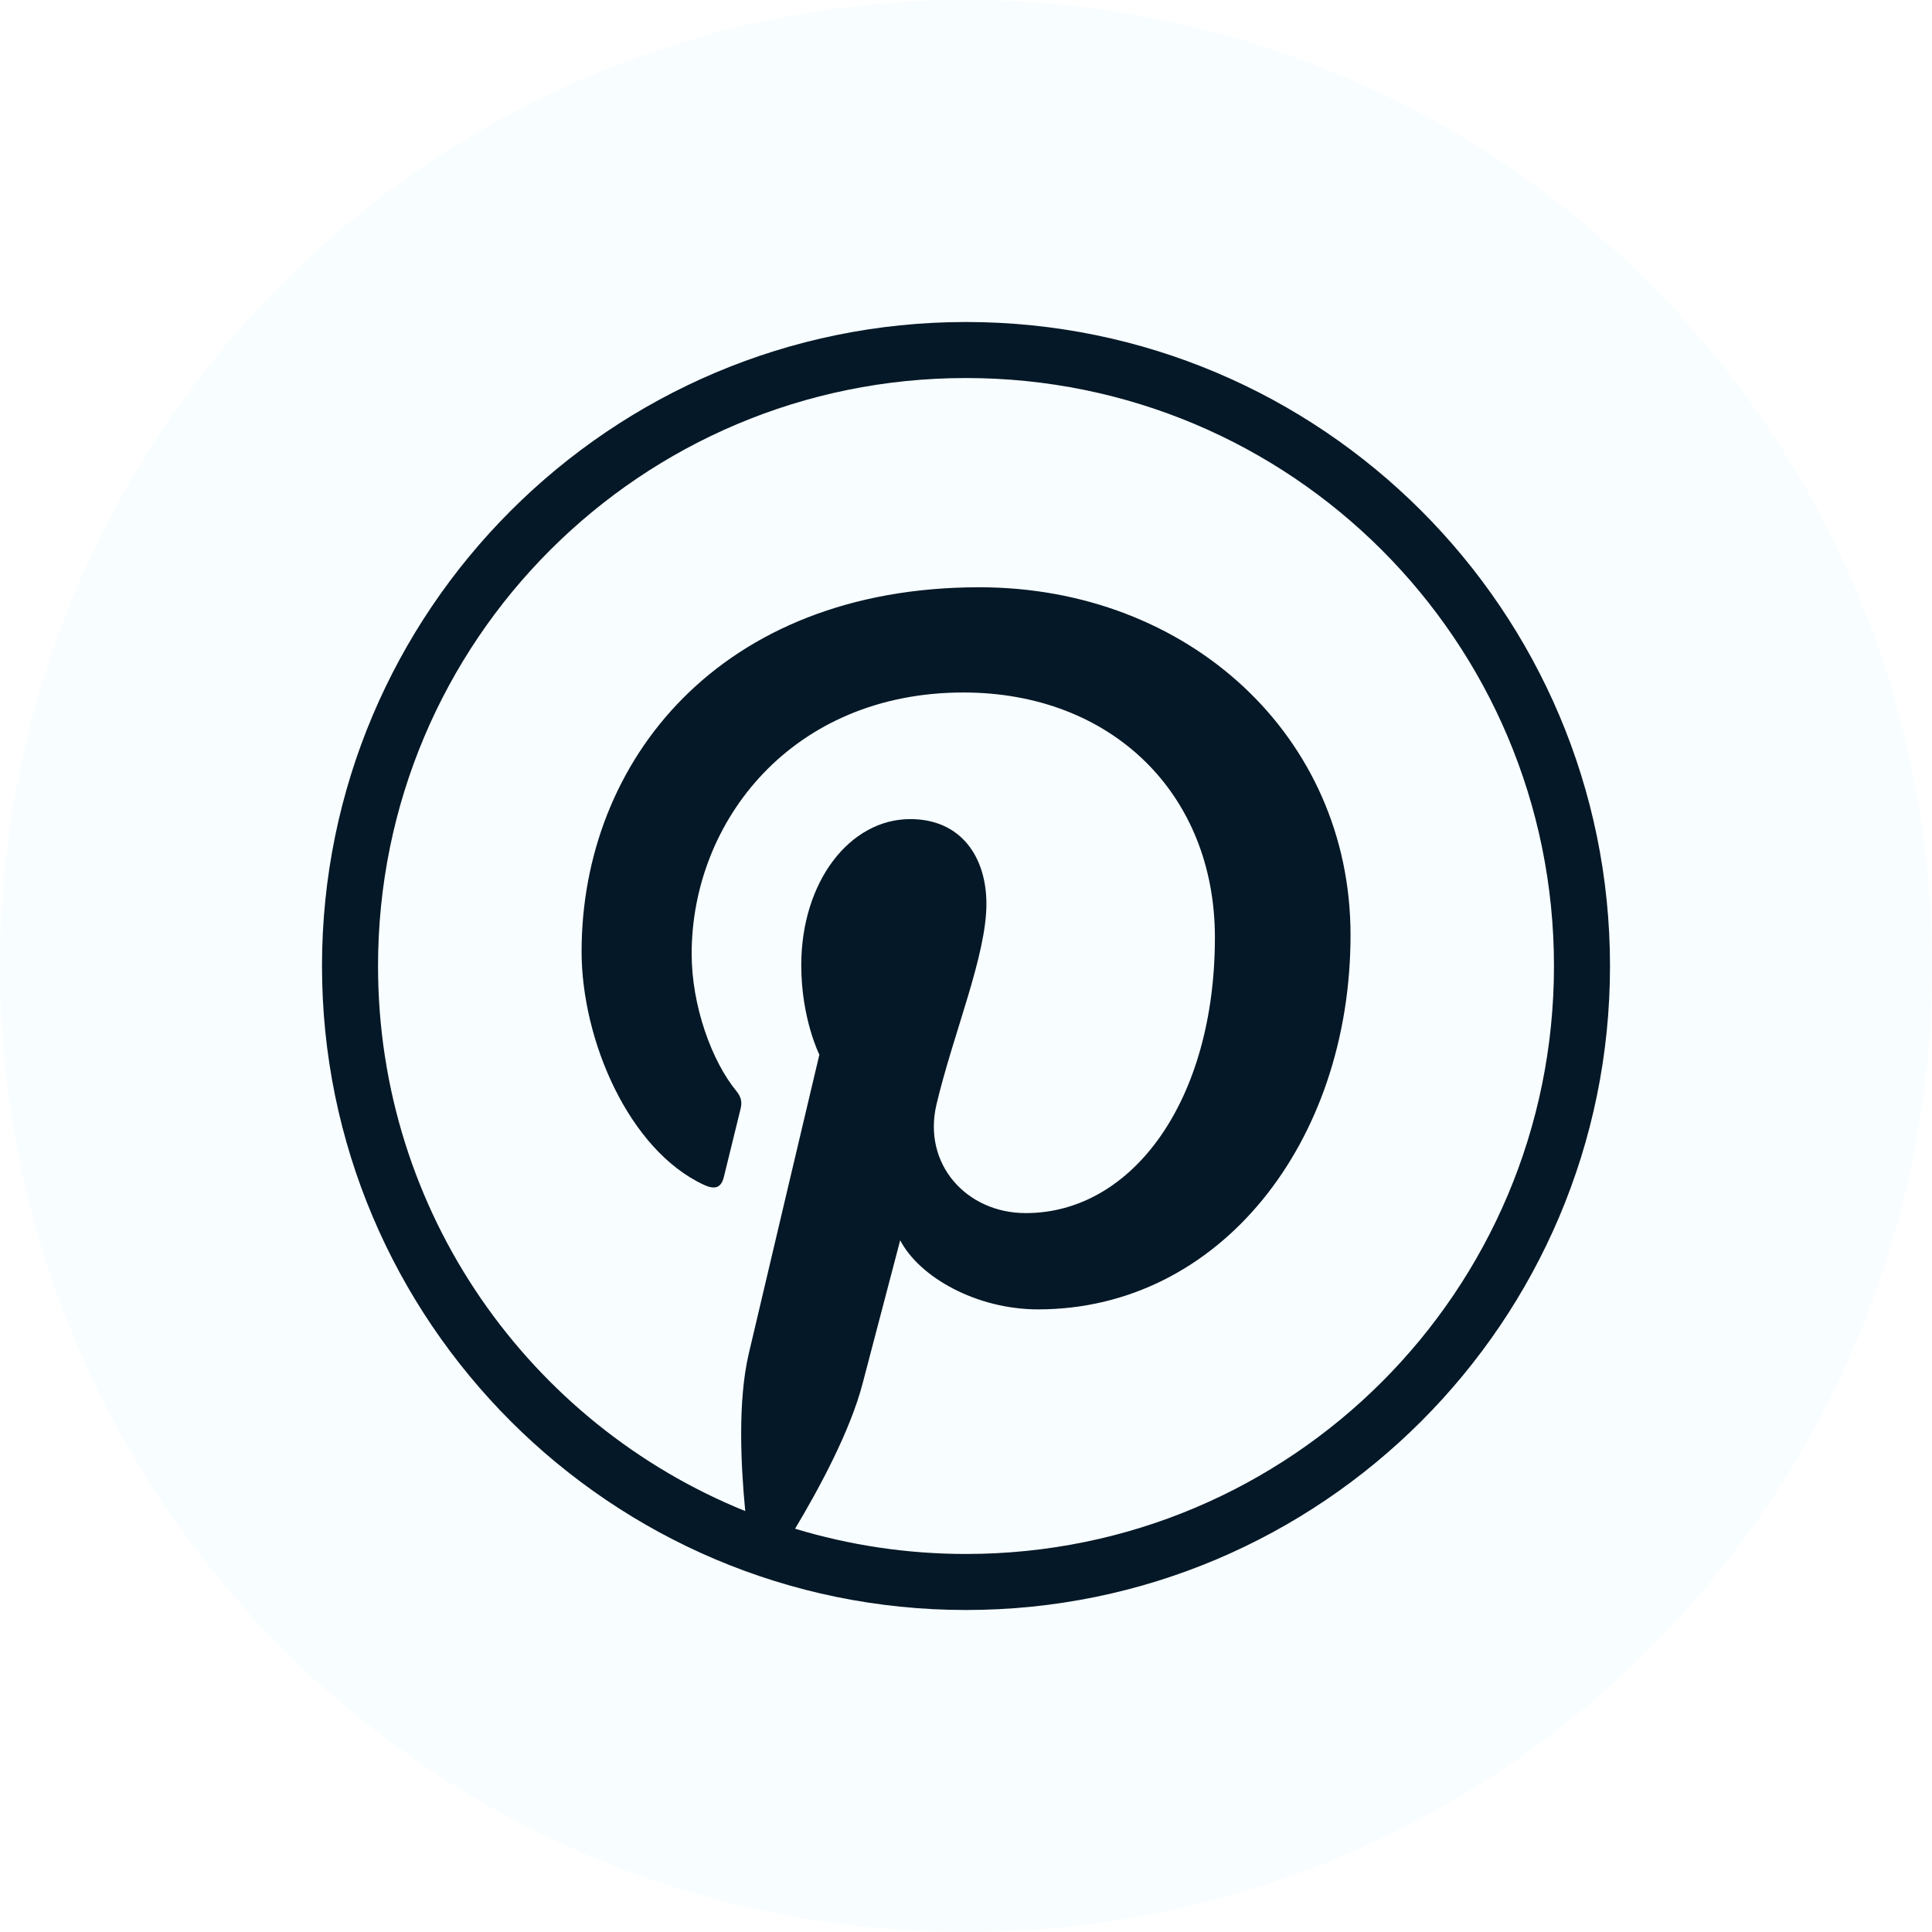
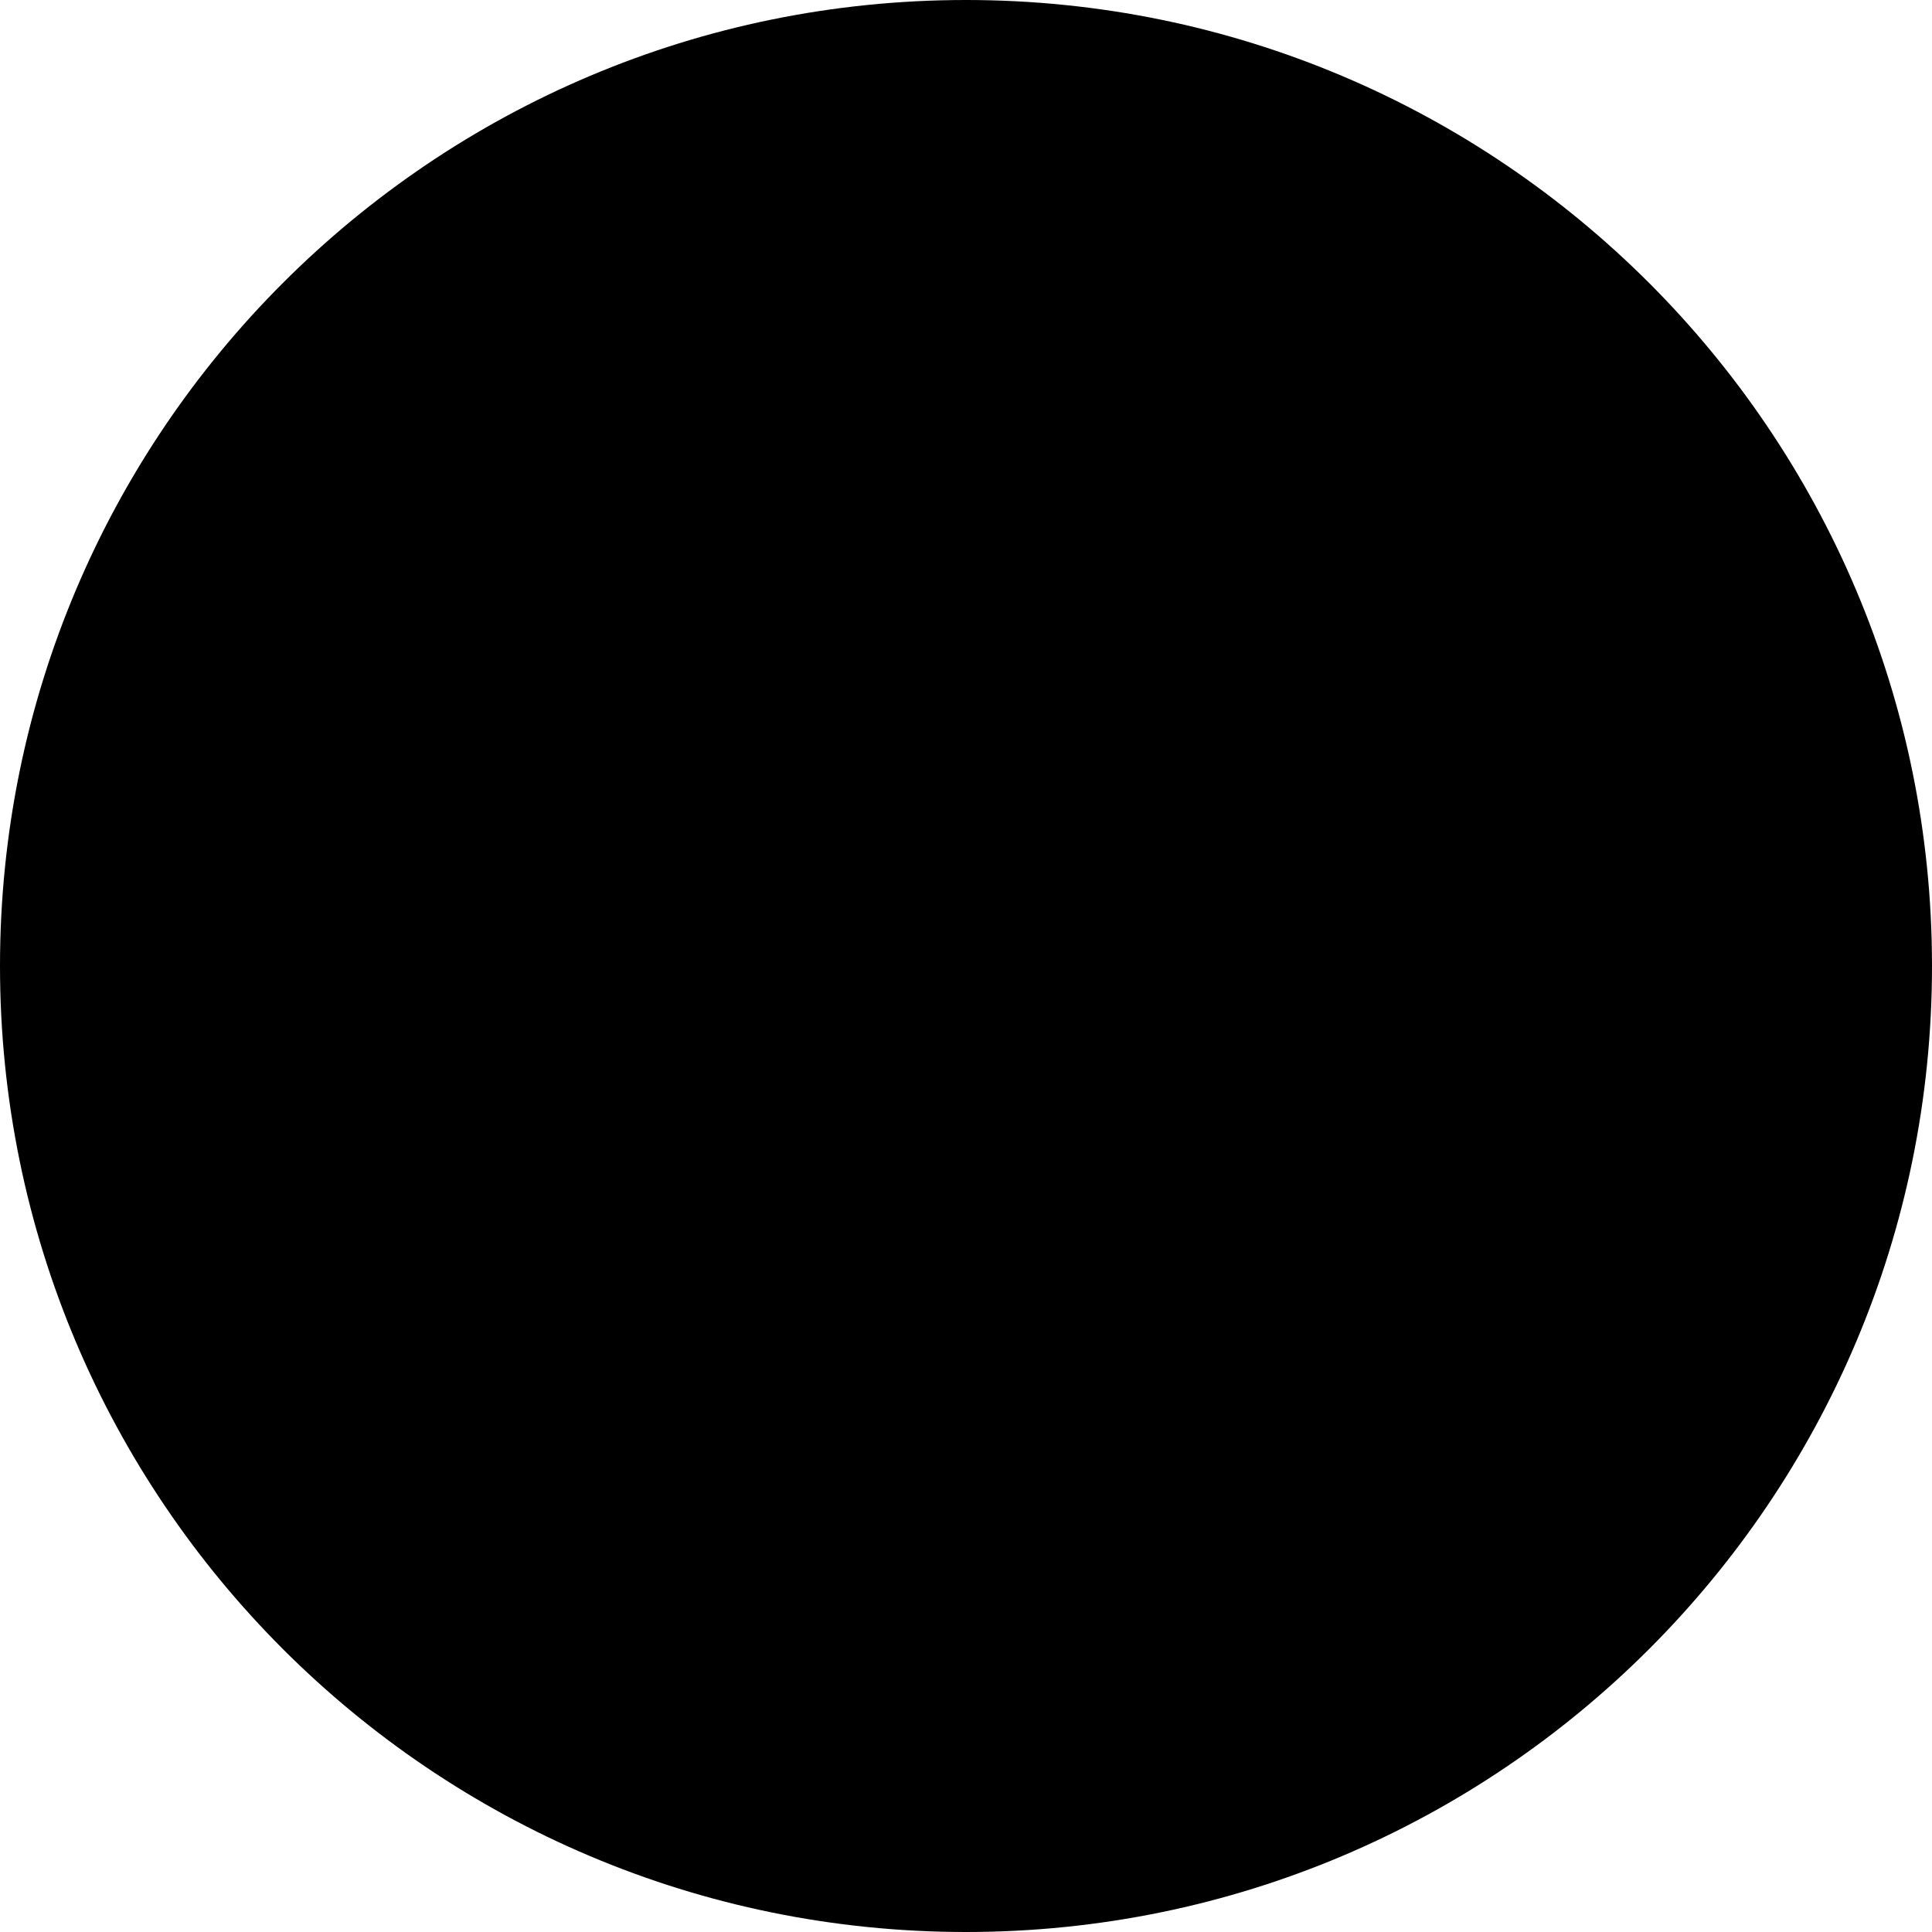
- <svg xmlns="http://www.w3.org/2000/svg" width="30" height="30" viewBox="0 0 30 30" fill="none">
-   <path d="M15 0C23.285 0 30 6.716 30 15C30 23.285 23.285 30 15 30C6.715 30 0 23.285 0 15C0 6.716 6.715 0 15 0Z" fill="#F8FDFF" />
-   <path d="M15 5C9.482 5 5 9.482 5 15C5 20.518 9.482 25 15 25C20.518 25 25 20.518 25 15C25 9.482 20.518 5 15 5ZM15 5.87C20.048 5.87 24.13 9.952 24.13 15C24.13 20.048 20.048 24.13 15 24.13C14.077 24.13 13.186 23.992 12.346 23.738C12.72 23.113 13.203 22.219 13.395 21.481C13.509 21.043 13.978 19.259 13.978 19.259C14.282 19.84 15.172 20.332 16.119 20.332C18.938 20.332 20.971 17.739 20.971 14.518C20.971 11.429 18.45 9.119 15.207 9.119C11.172 9.119 9.031 11.826 9.031 14.775C9.031 16.146 9.76 17.853 10.928 18.397C11.105 18.479 11.2 18.443 11.241 18.272C11.272 18.142 11.43 17.507 11.501 17.212C11.523 17.118 11.512 17.037 11.436 16.944C11.05 16.475 10.74 15.614 10.74 14.811C10.74 12.749 12.301 10.753 14.96 10.753C17.256 10.753 18.865 12.319 18.865 14.557C18.865 17.085 17.588 18.837 15.927 18.837C15.009 18.837 14.322 18.078 14.542 17.148C14.806 16.037 15.317 14.838 15.317 14.035C15.317 13.318 14.932 12.719 14.134 12.719C13.196 12.719 12.442 13.689 12.442 14.989C12.442 15.816 12.723 16.377 12.723 16.377C12.723 16.377 11.796 20.294 11.626 21.023C11.456 21.752 11.502 22.733 11.572 23.464C8.227 22.11 5.87 18.834 5.87 15C5.87 9.952 9.952 5.87 15 5.87Z" fill="#041827" />
+ <svg xmlns="http://www.w3.org/2000/svg" width="30" height="30" viewBox="0 0 30 30">
+   <path d="M15 0C23.285 0 30 6.716 30 15C30 23.285 23.285 30 15 30C6.715 30 0 23.285 0 15C0 6.716 6.715 0 15 0Z" />
+   <path d="M15 5C9.482 5 5 9.482 5 15C5 20.518 9.482 25 15 25C20.518 25 25 20.518 25 15C25 9.482 20.518 5 15 5ZM15 5.87C20.048 5.87 24.13 9.952 24.13 15C24.13 20.048 20.048 24.13 15 24.13C14.077 24.13 13.186 23.992 12.346 23.738C12.72 23.113 13.203 22.219 13.395 21.481C13.509 21.043 13.978 19.259 13.978 19.259C14.282 19.84 15.172 20.332 16.119 20.332C18.938 20.332 20.971 17.739 20.971 14.518C20.971 11.429 18.45 9.119 15.207 9.119C11.172 9.119 9.031 11.826 9.031 14.775C9.031 16.146 9.76 17.853 10.928 18.397C11.105 18.479 11.2 18.443 11.241 18.272C11.272 18.142 11.43 17.507 11.501 17.212C11.523 17.118 11.512 17.037 11.436 16.944C11.05 16.475 10.74 15.614 10.74 14.811C10.74 12.749 12.301 10.753 14.96 10.753C17.256 10.753 18.865 12.319 18.865 14.557C18.865 17.085 17.588 18.837 15.927 18.837C15.009 18.837 14.322 18.078 14.542 17.148C14.806 16.037 15.317 14.838 15.317 14.035C15.317 13.318 14.932 12.719 14.134 12.719C13.196 12.719 12.442 13.689 12.442 14.989C12.442 15.816 12.723 16.377 12.723 16.377C12.723 16.377 11.796 20.294 11.626 21.023C11.456 21.752 11.502 22.733 11.572 23.464C8.227 22.11 5.87 18.834 5.87 15C5.87 9.952 9.952 5.87 15 5.87Z" />
</svg>
